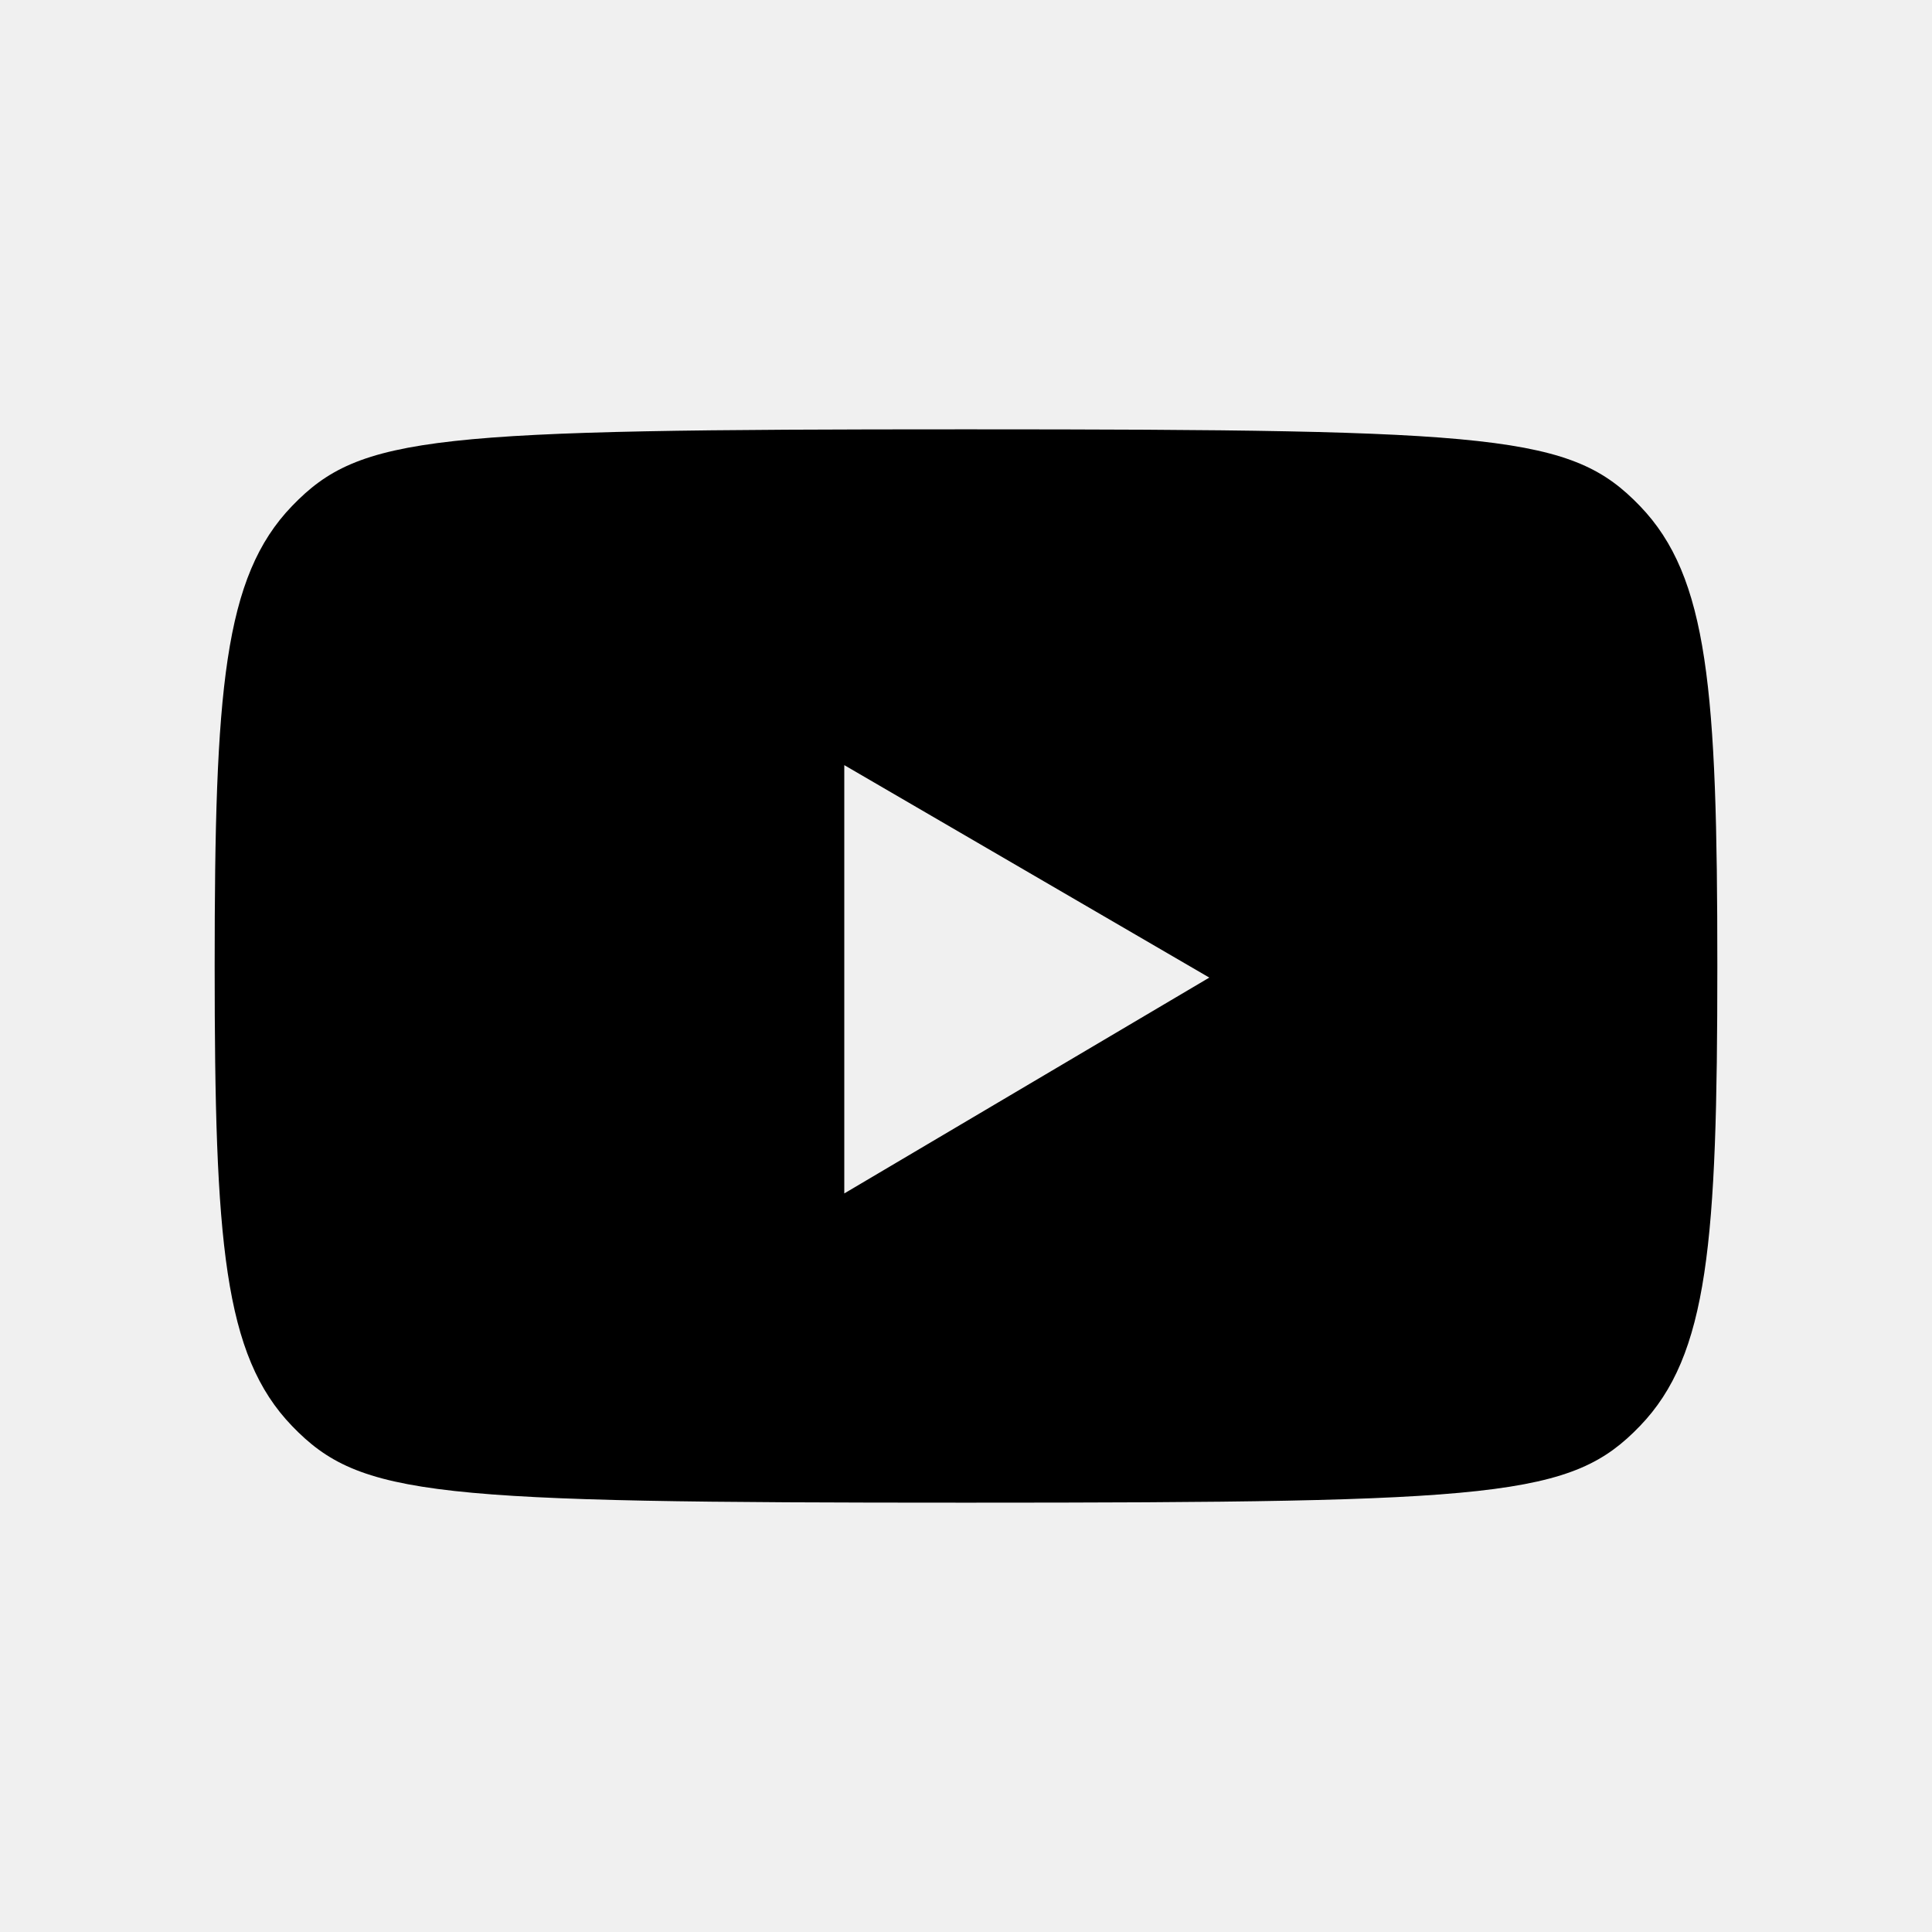
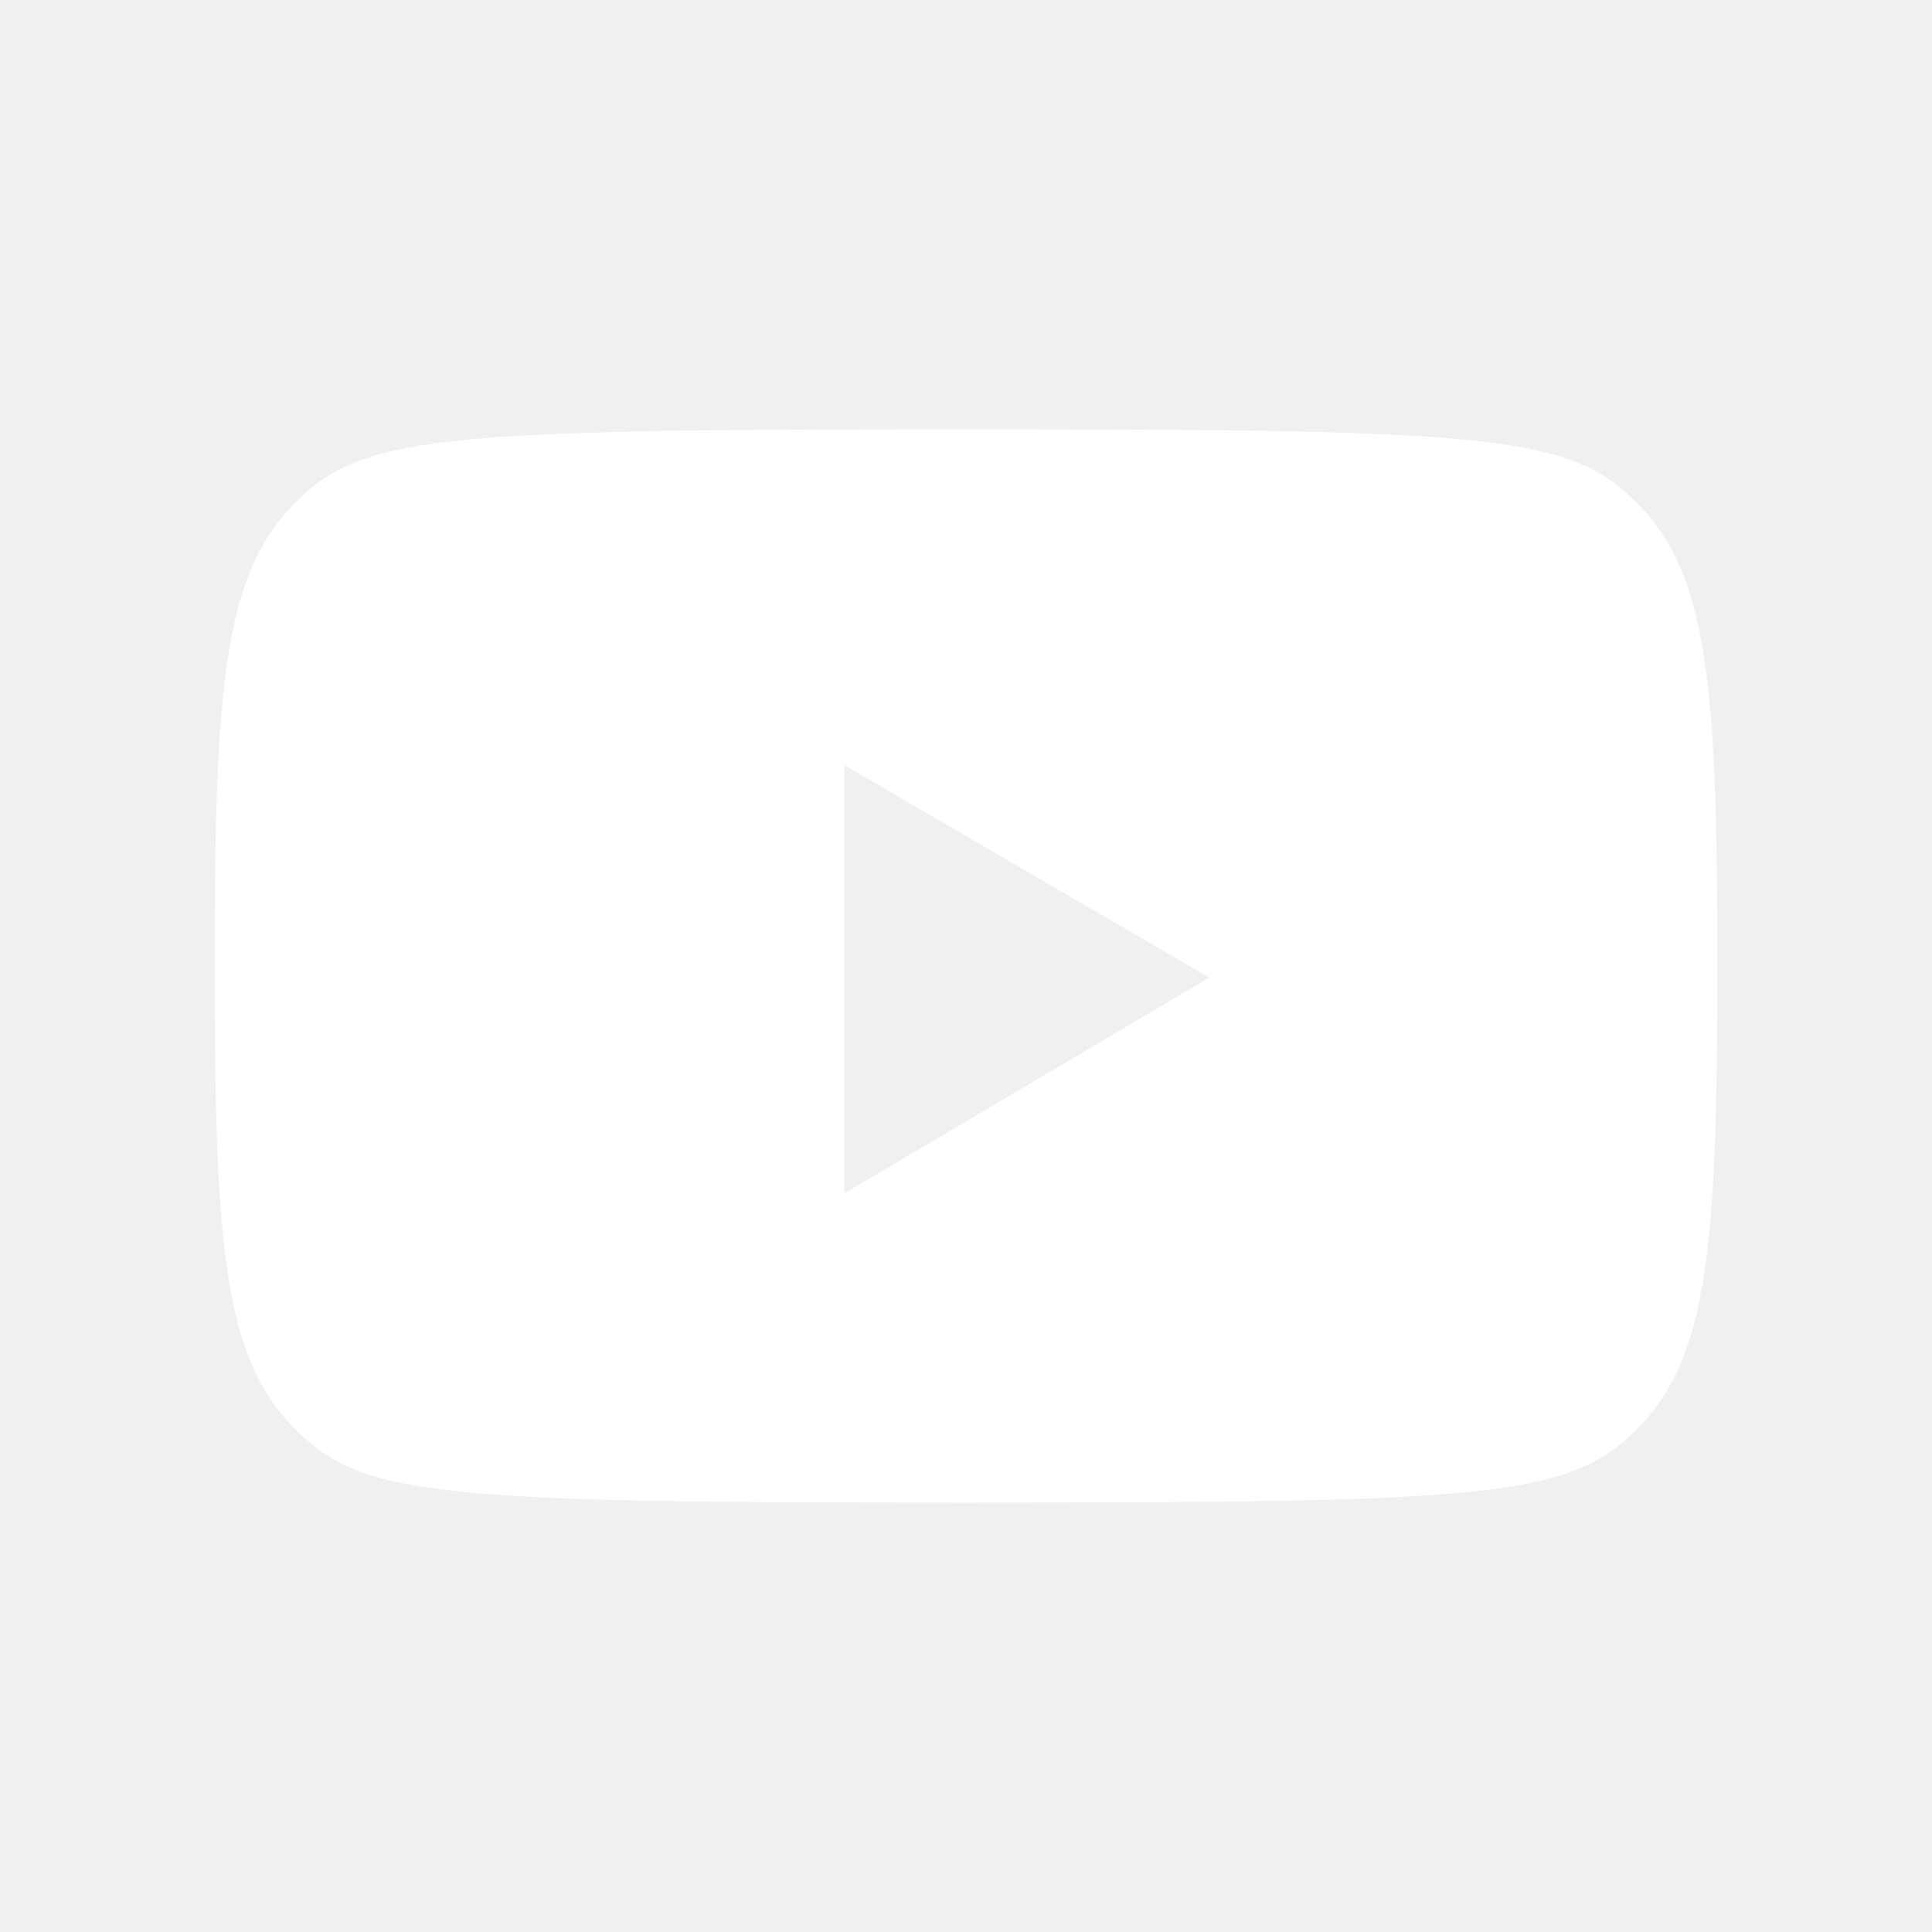
- <svg xmlns="http://www.w3.org/2000/svg" viewBox="0 0 72 72" width="64px" height="64px">
+ <svg xmlns="http://www.w3.org/2000/svg" fill="white" viewBox="0 0 72 72" width="64px" height="64px">
  <path d="M61.115,18.856C63.666,21.503,64,25.709,64,36s-0.334,14.497-2.885,17.144C58.563,55.791,55.906,56,36,56 s-22.563-0.209-25.115-2.856C8.334,50.497,8,46.291,8,36s0.334-14.497,2.885-17.144S16.094,16,36,16S58.563,16.209,61.115,18.856z M31.464,44.476l13.603-8.044l-13.603-7.918V44.476z" />
</svg>
